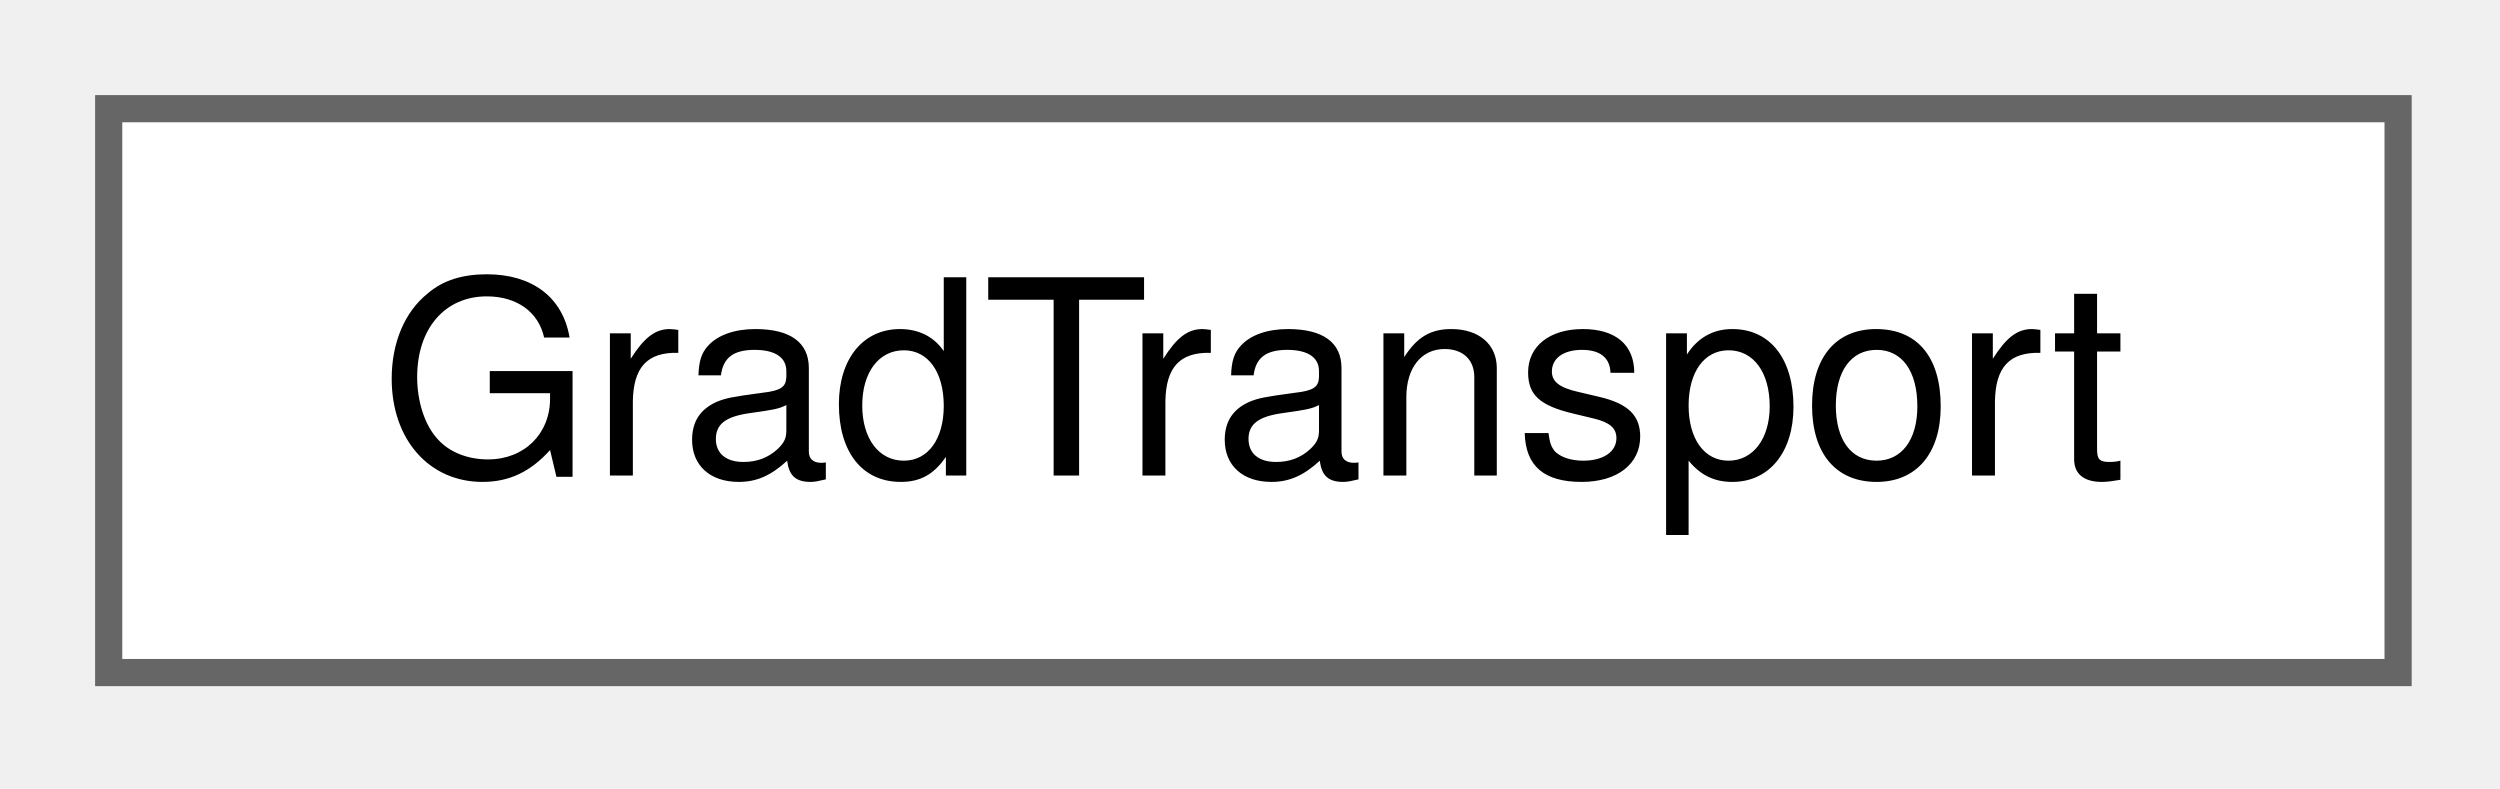
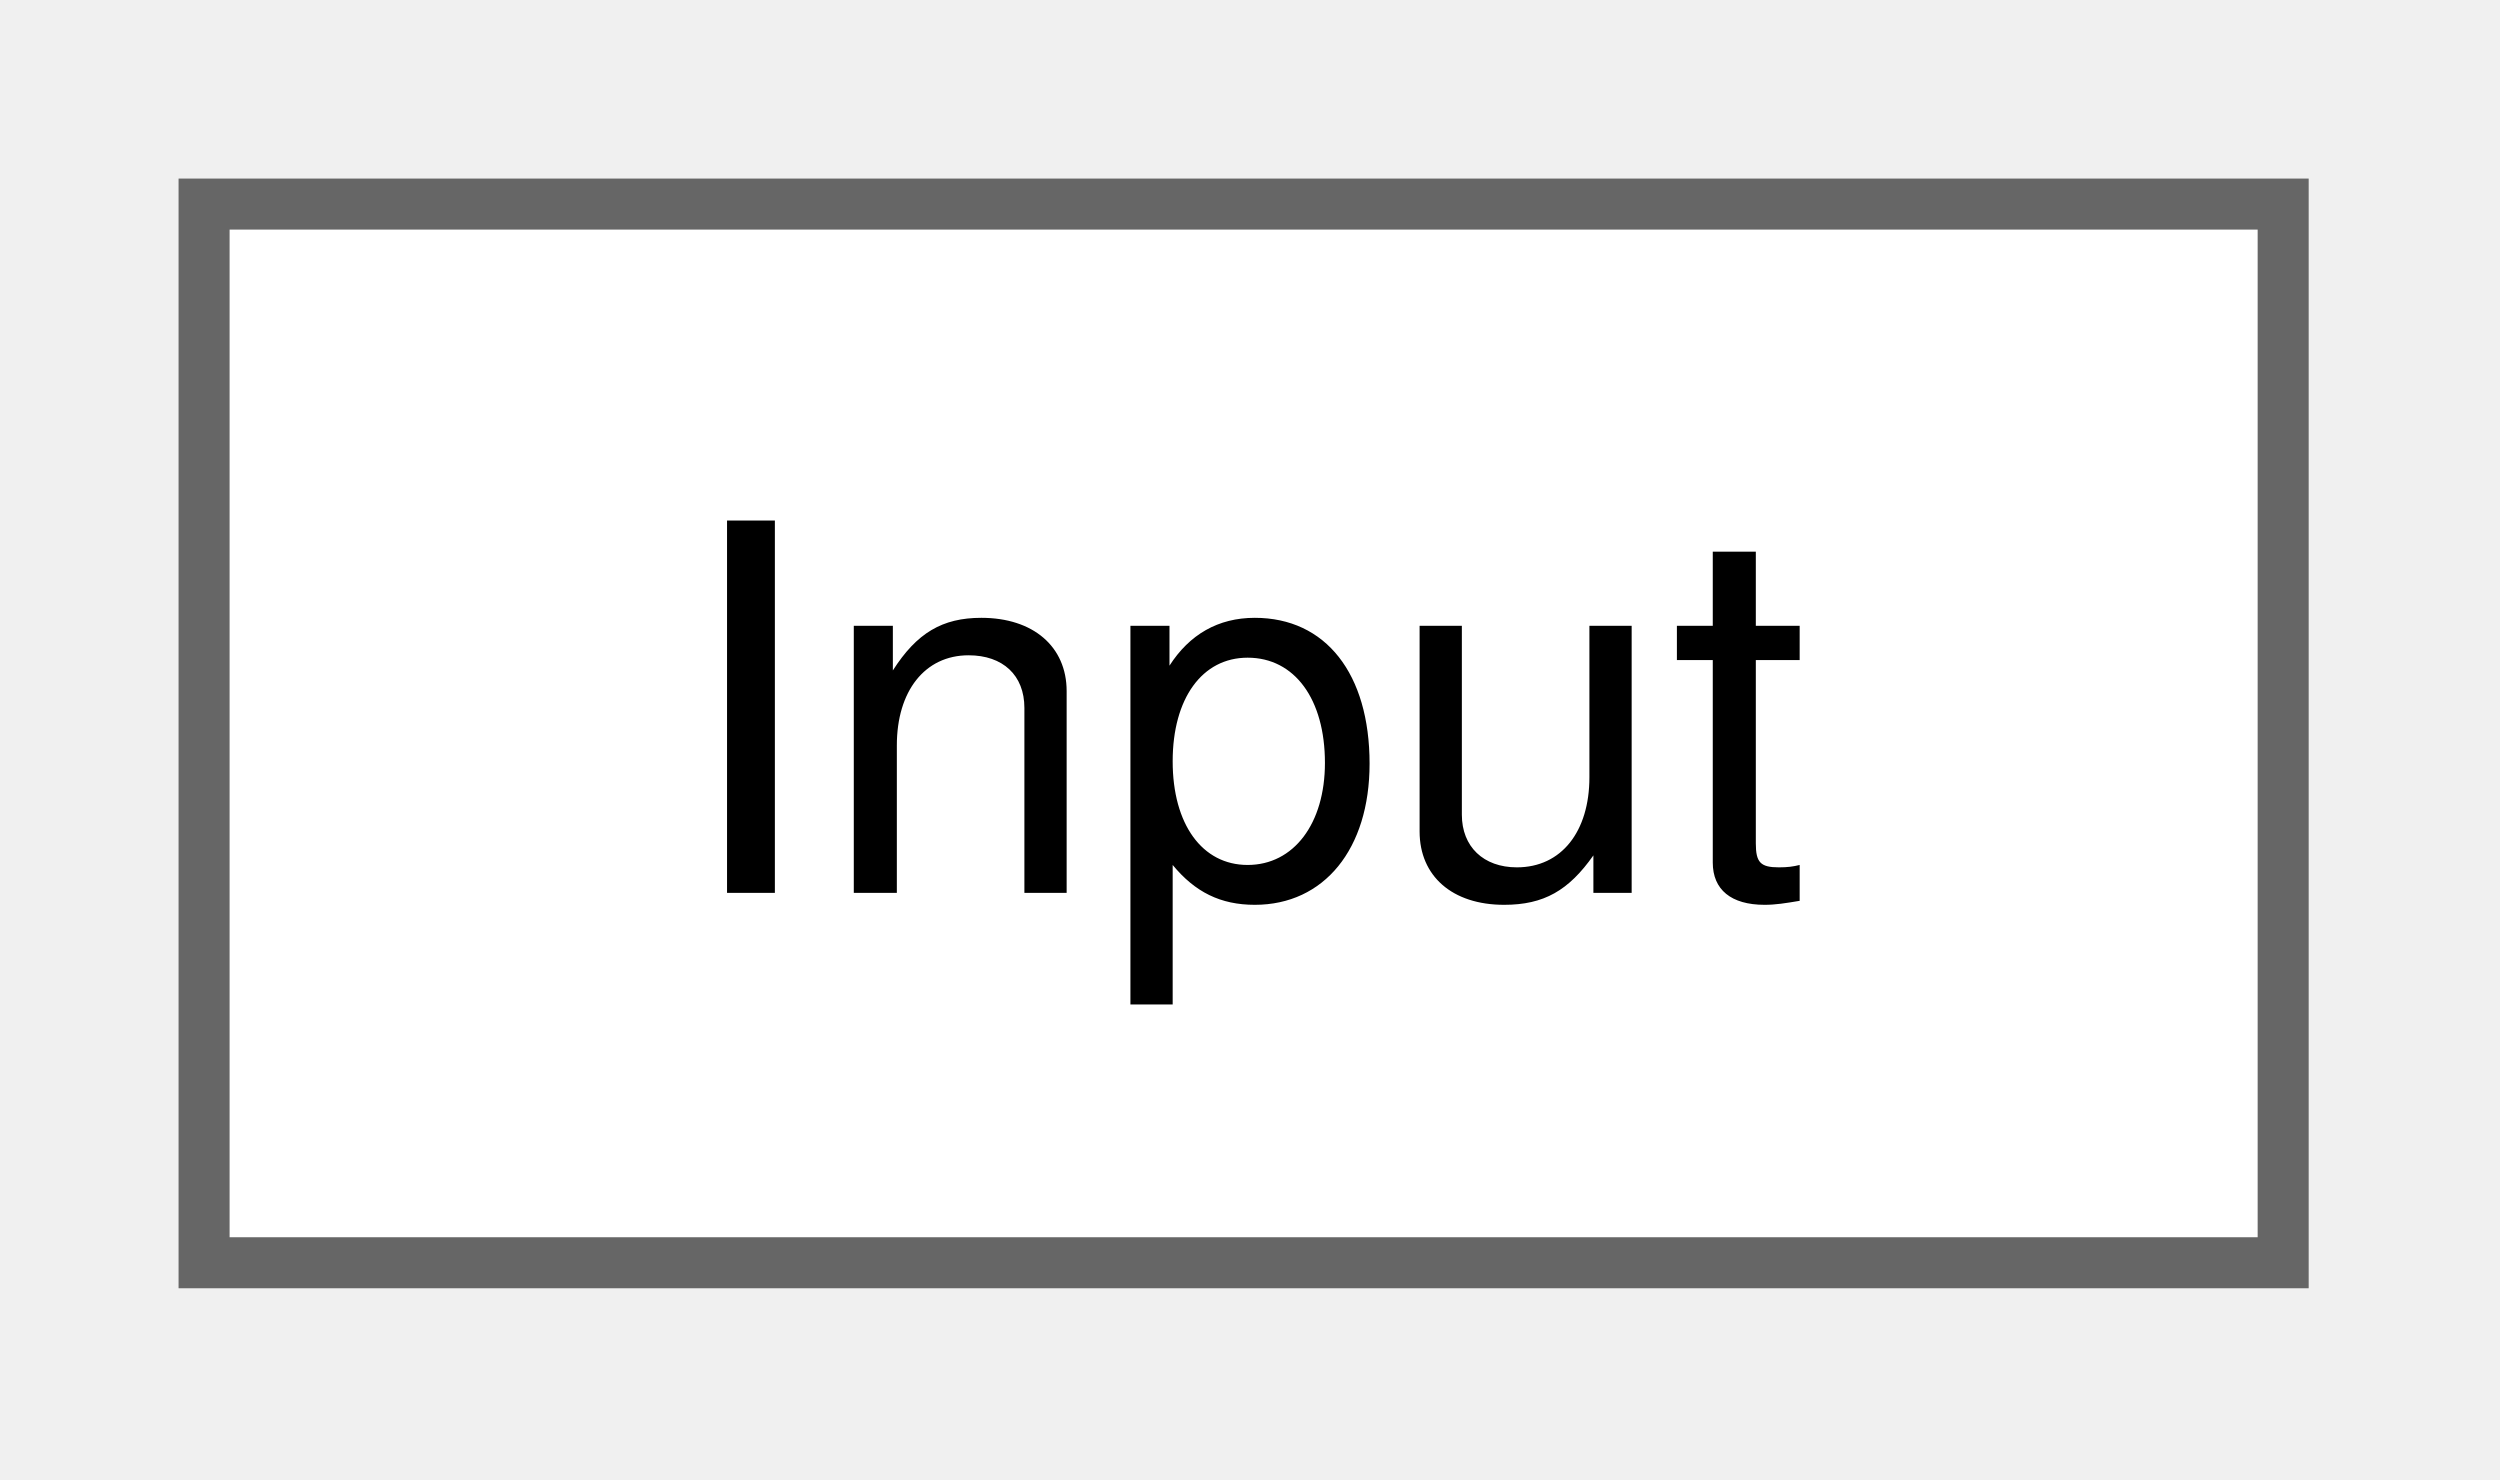
- <svg xmlns="http://www.w3.org/2000/svg" xmlns:xlink="http://www.w3.org/1999/xlink" width="92pt" height="29pt" viewBox="0.00 0.00 92.00 29.00">
+ <svg xmlns="http://www.w3.org/2000/svg" xmlns:xlink="http://www.w3.org/1999/xlink" width="49pt" height="29pt" viewBox="0.00 0.00 49.00 29.00">
  <g id="graph0" class="graph" transform="scale(1 1) rotate(0) translate(4 24.75)">
    <g id="Node000000" class="node">
      <g id="a_Node000000">
-         <a xlink:href="classGradTransport.html" target="_top" xlink:title="Transport variable gradients. Stored for 2nd-order computation on unstructured mesh (O2 NS).">
-           <polygon fill="white" stroke="#666666" points="84.25,-20.75 0,-20.75 0,0 84.25,0 84.25,-20.75" />
-           <text xml:space="preserve" text-anchor="middle" x="42.12" y="-7.25" font-family="Helvetica,sans-Serif" font-size="10.00">GradTransport</text>
+         <a xlink:href="classInput.html" target="_top" xlink:title=" ">
+           <polygon fill="white" stroke="#666666" points="40.75,-20.75 0,-20.75 0,0 40.75,0 40.75,-20.75" />
+           <text xml:space="preserve" text-anchor="middle" x="20.38" y="-7.25" font-family="Helvetica,sans-Serif" font-size="10.00">Input</text>
        </a>
      </g>
    </g>
  </g>
</svg>
